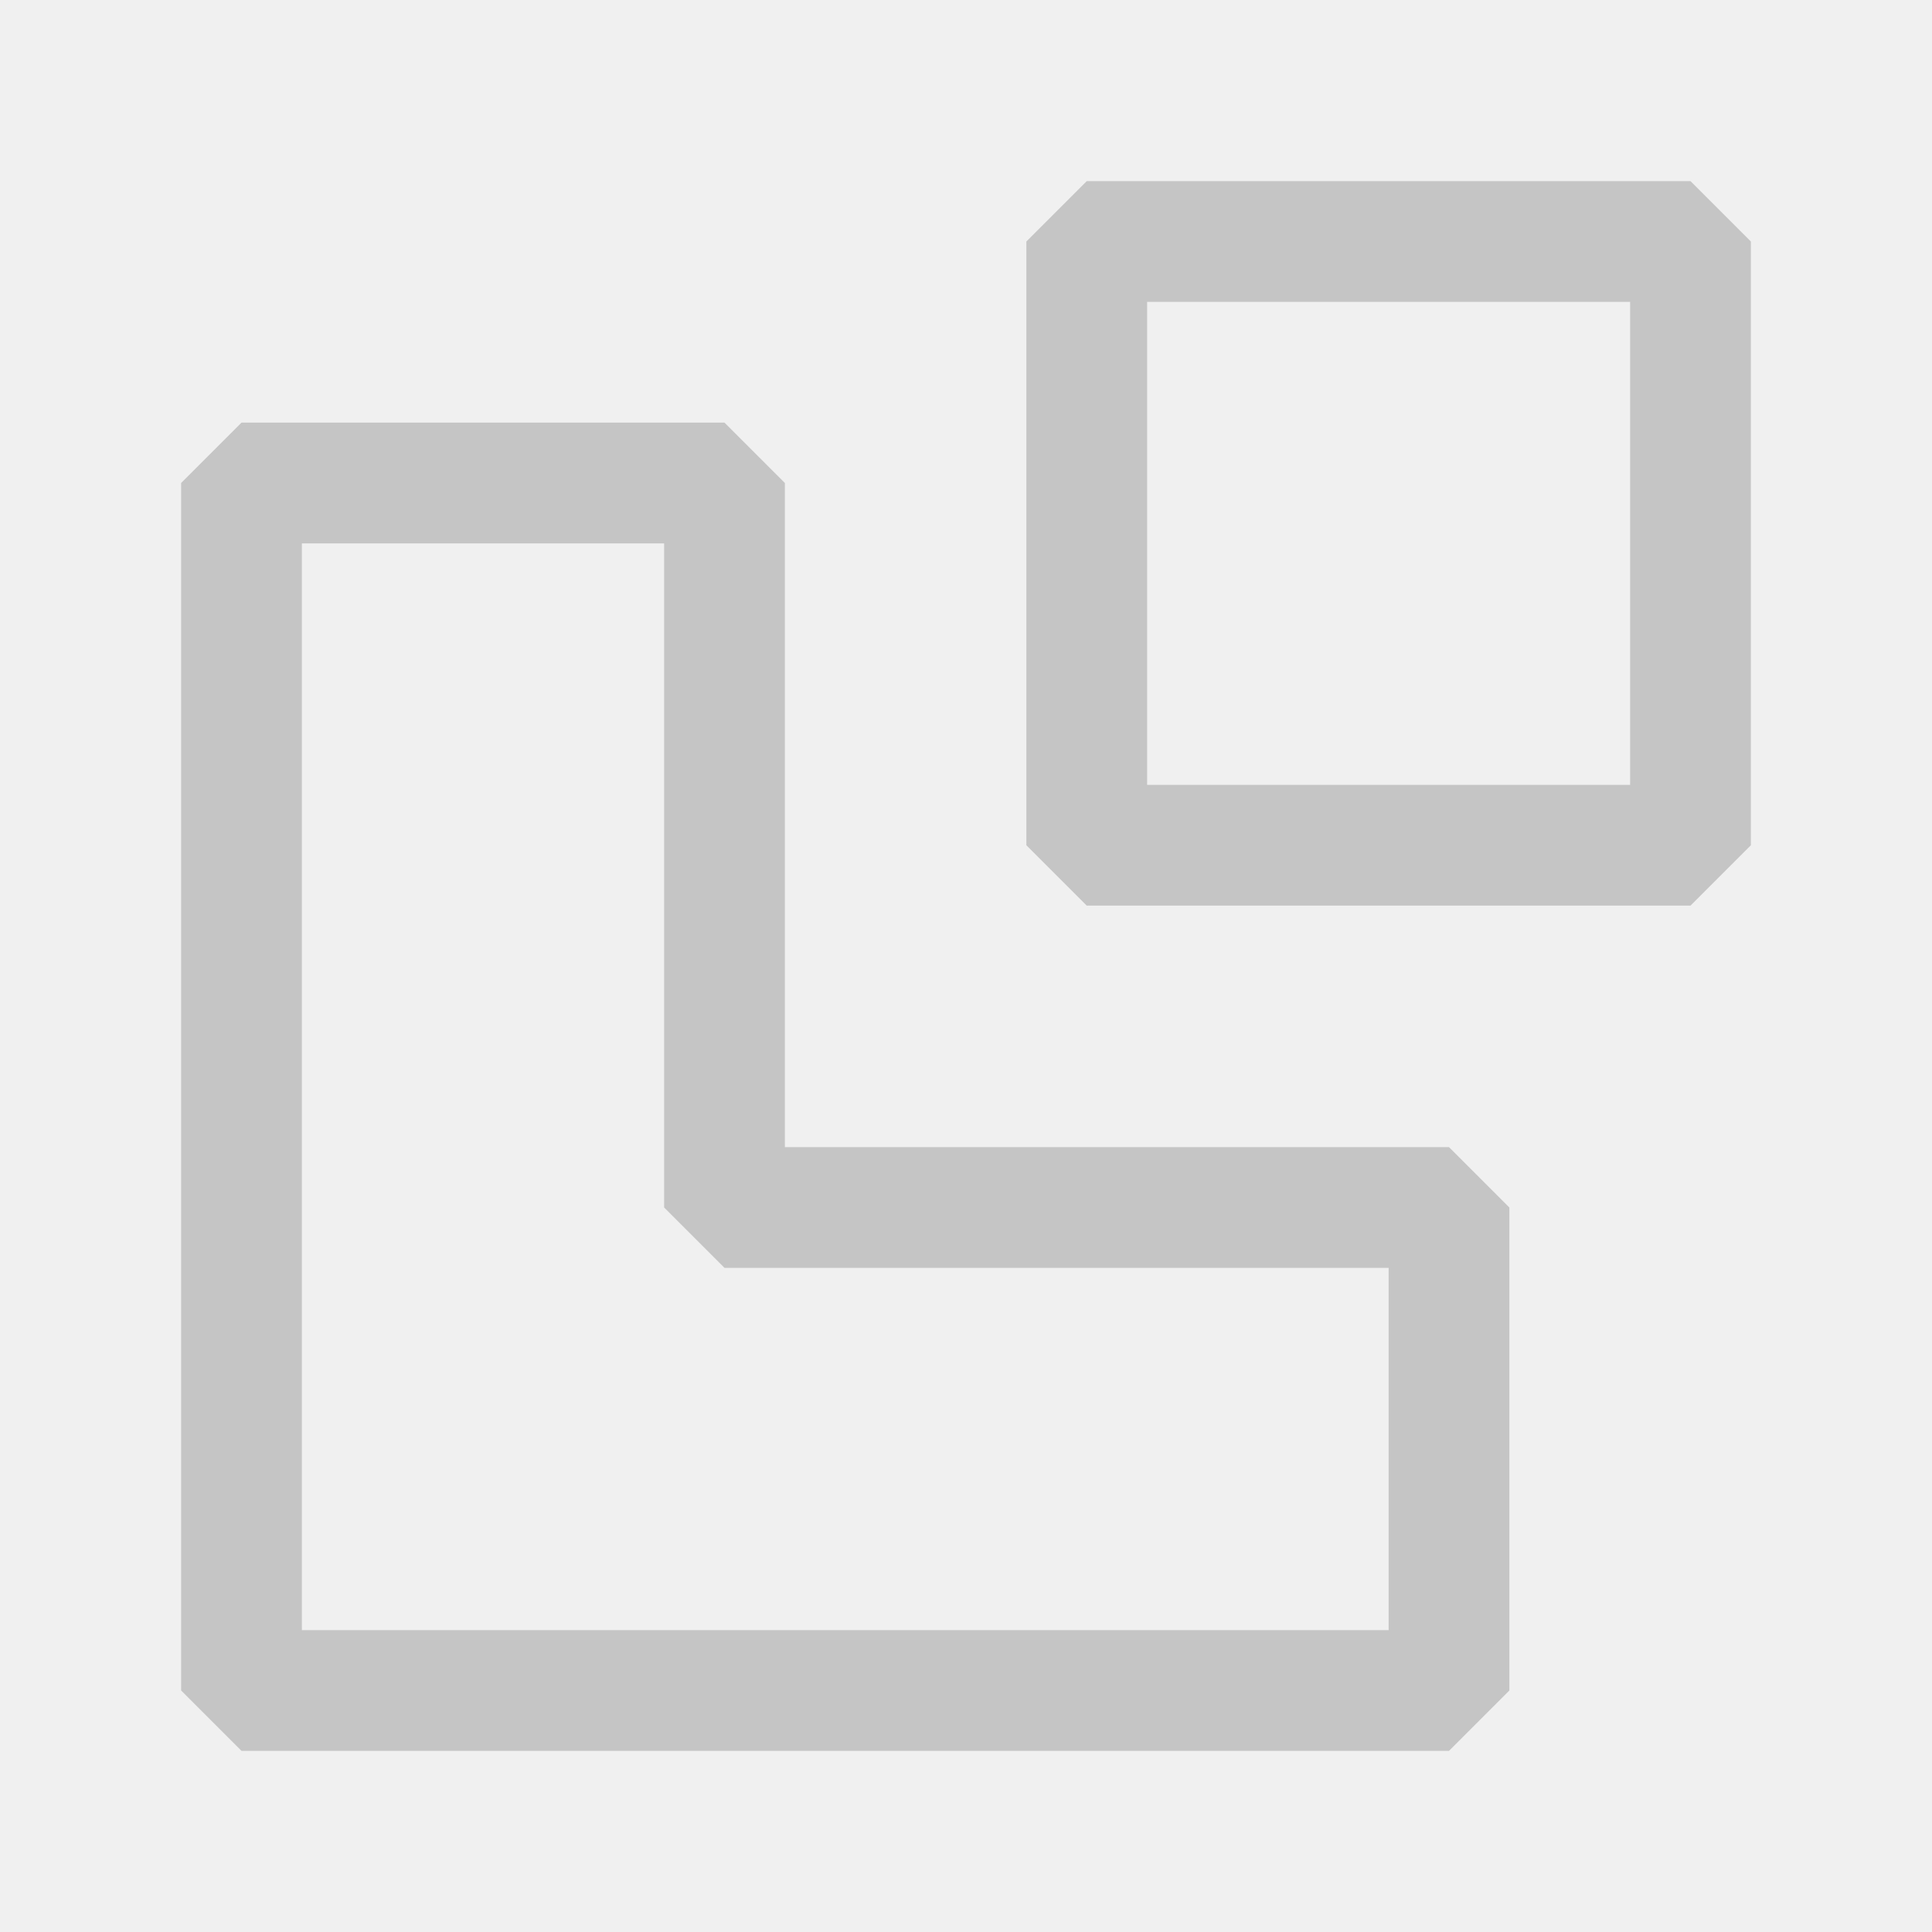
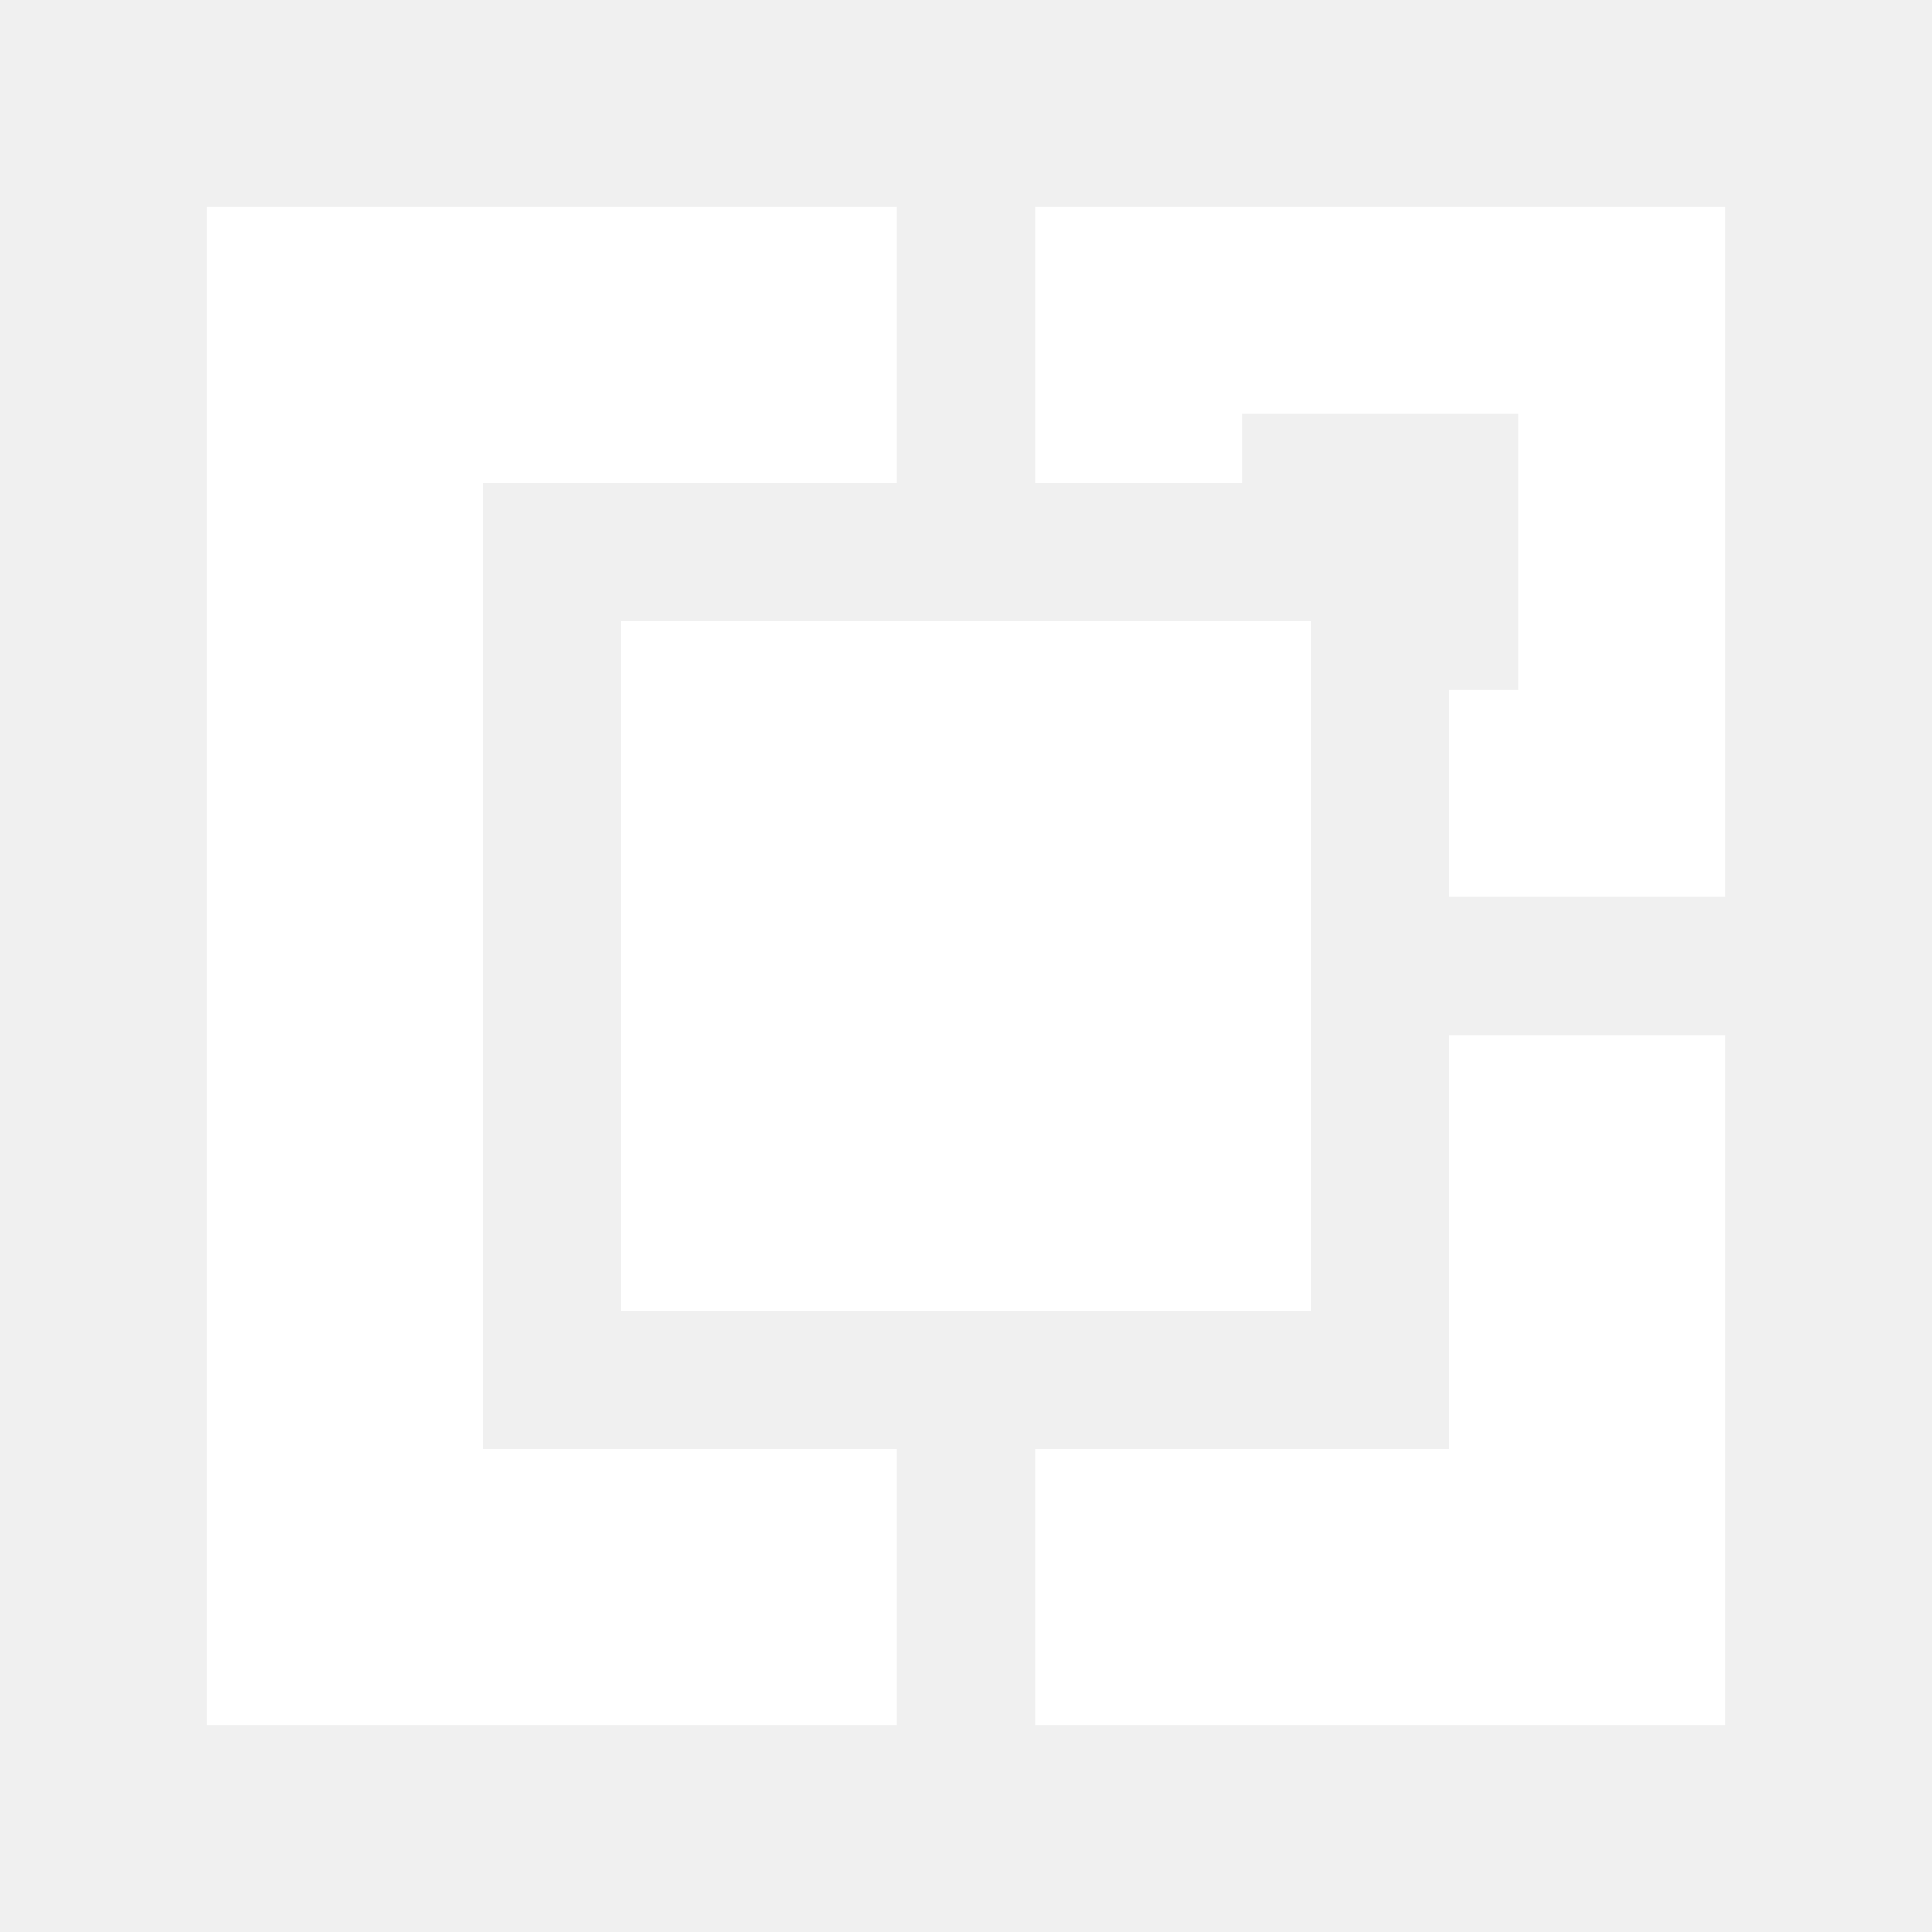
<svg xmlns="http://www.w3.org/2000/svg" width="28" height="28" viewBox="0 0 28 28" fill="none">
-   <path d="M21 25.375H3.5L2.625 24.5V7L3.5 6.125H10.5L11.375 7V16.625H21L21.875 17.5V24.5L21 25.375ZM4.375 23.625H20.125V18.375H10.5L9.625 17.5V7.875H4.375V23.625Z" fill="#C5C5C5" />
-   <path d="M24.5 13.125H15.75L14.875 12.25V3.5L15.75 2.625H24.5L25.375 3.5V12.25L24.5 13.125ZM16.625 11.375H23.625V4.375H16.625V11.375Z" fill="#C5C5C5" />
+   <path fill-rule="evenodd" clip-rule="evenodd" d="M3 3H13V7H7V13V15V21H13V25H3V3ZM21 15V21H15V25H25V15H21ZM25 13V3H15V7H18V6H22V10H21V13H25Z" fill="white" />
+   <path d="M9 9H19V19H9V9Z" fill="white" />
</svg>
